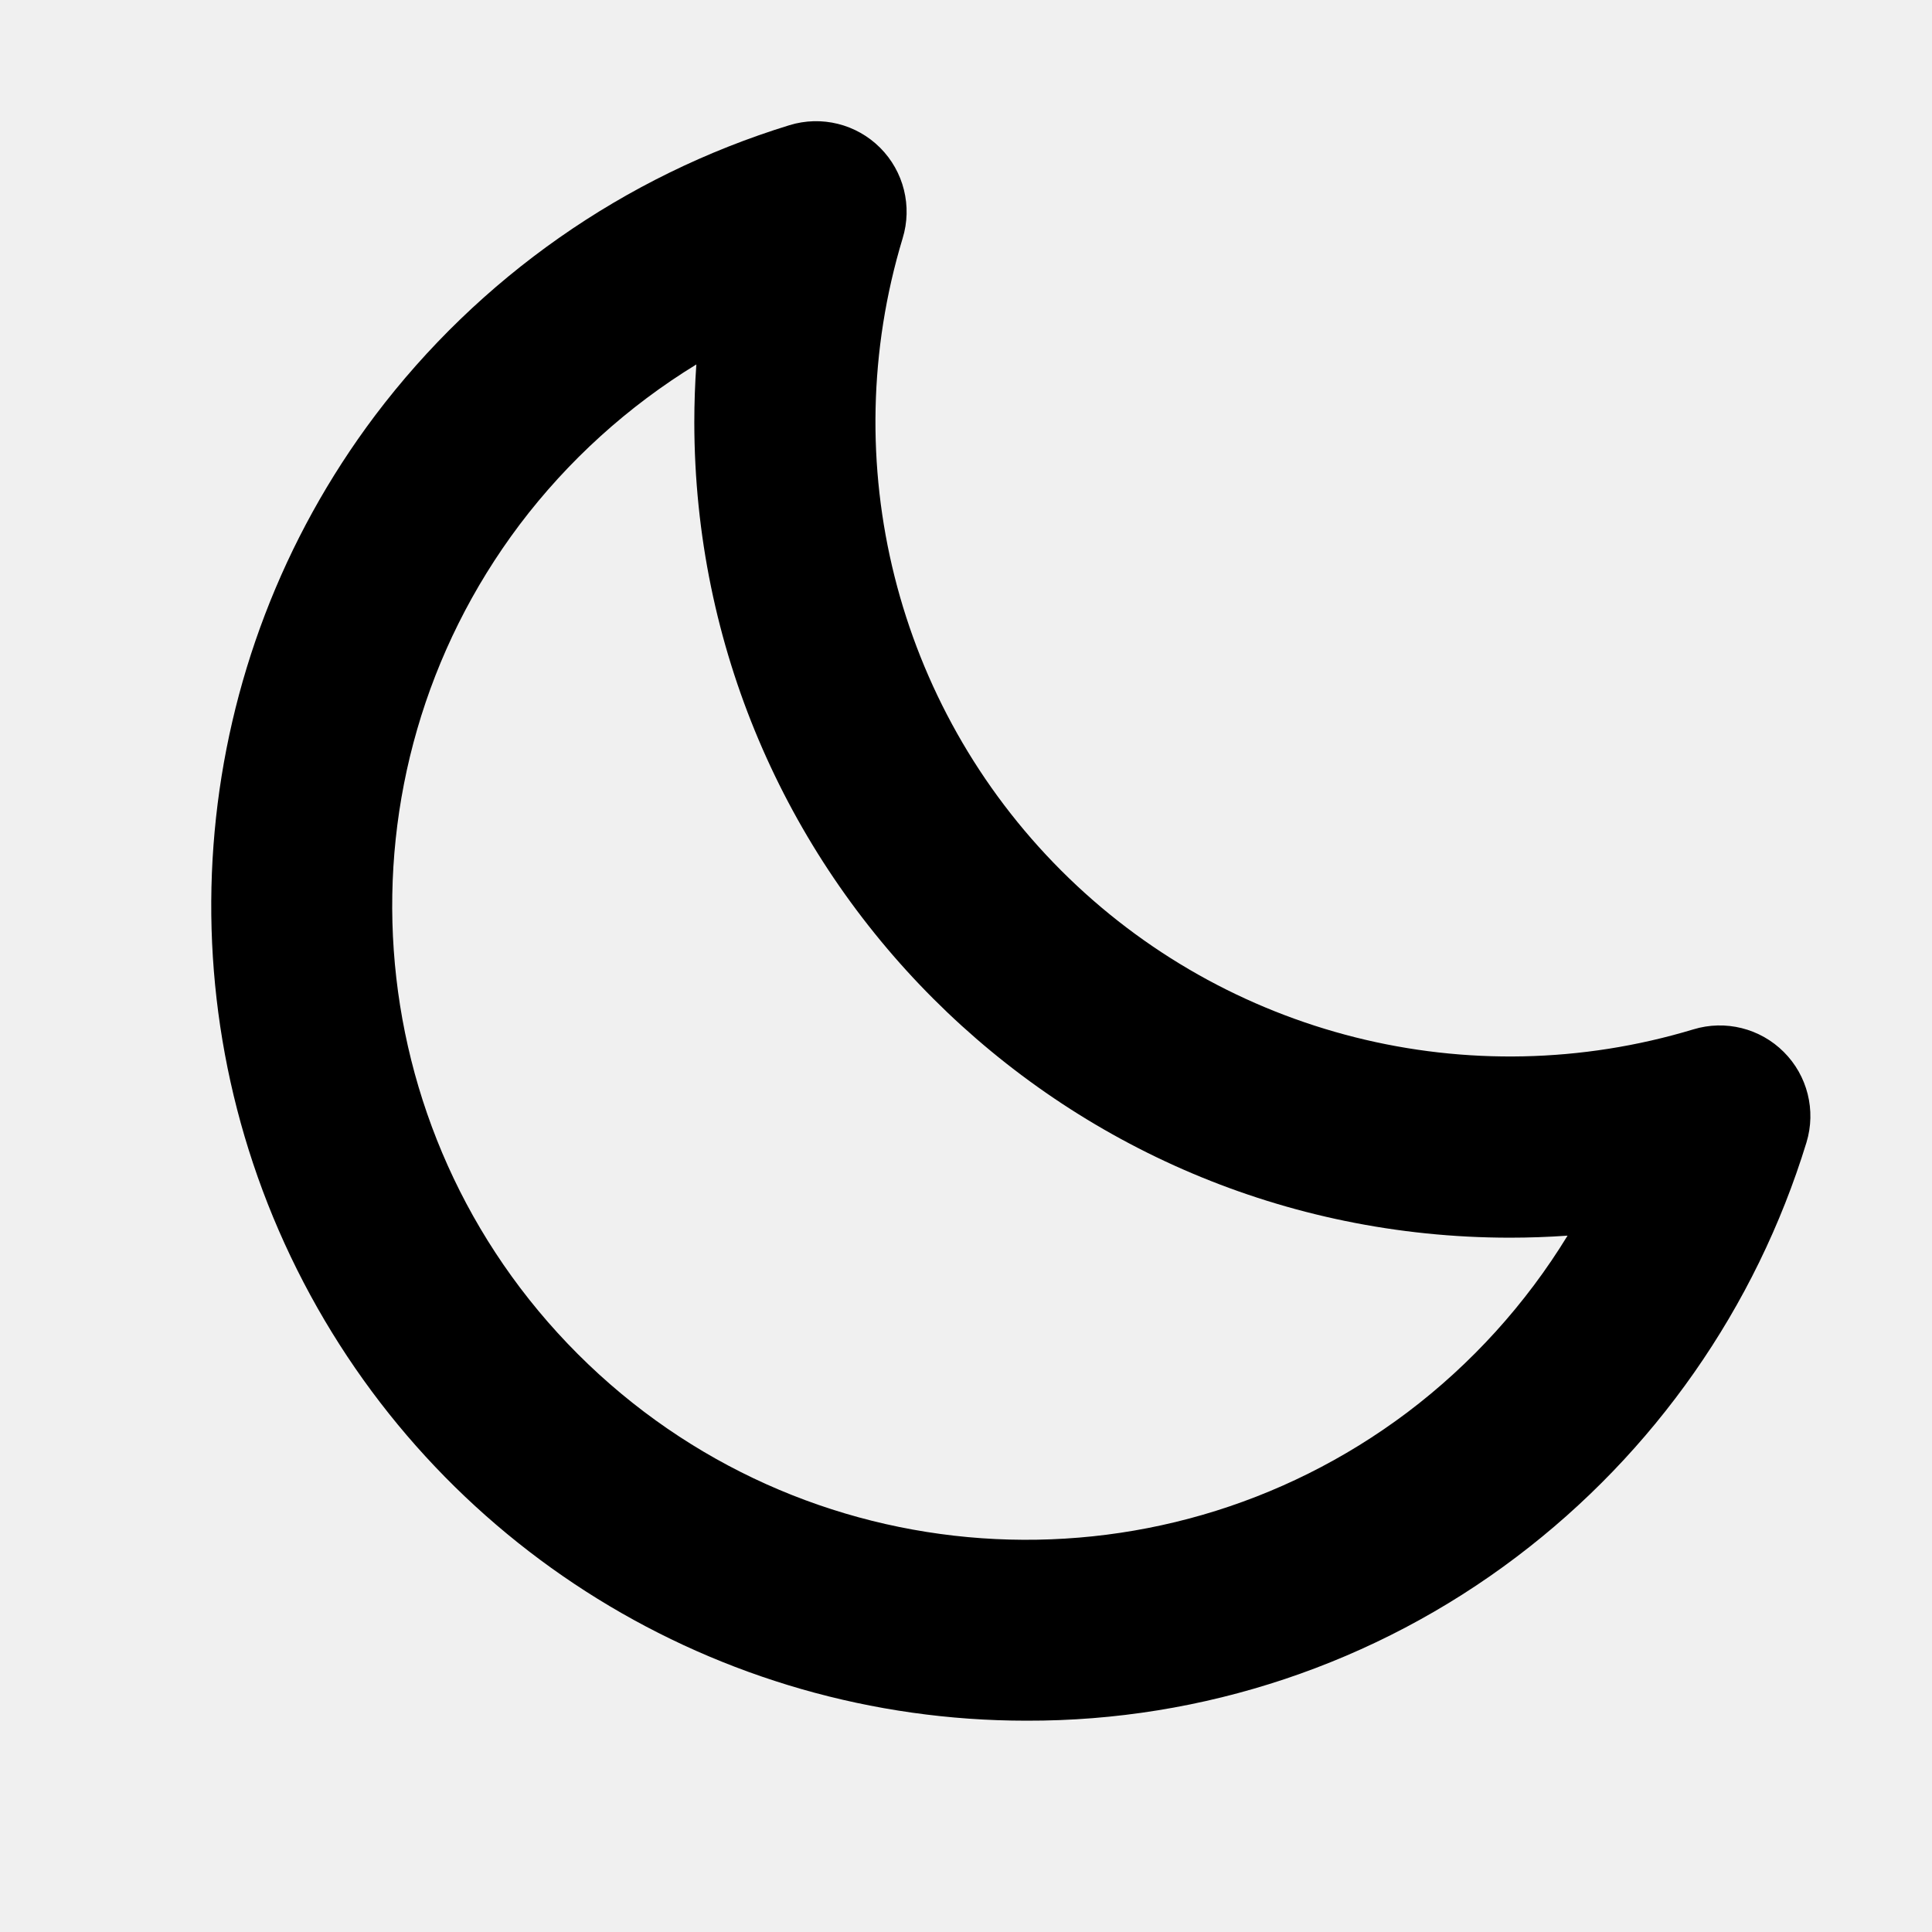
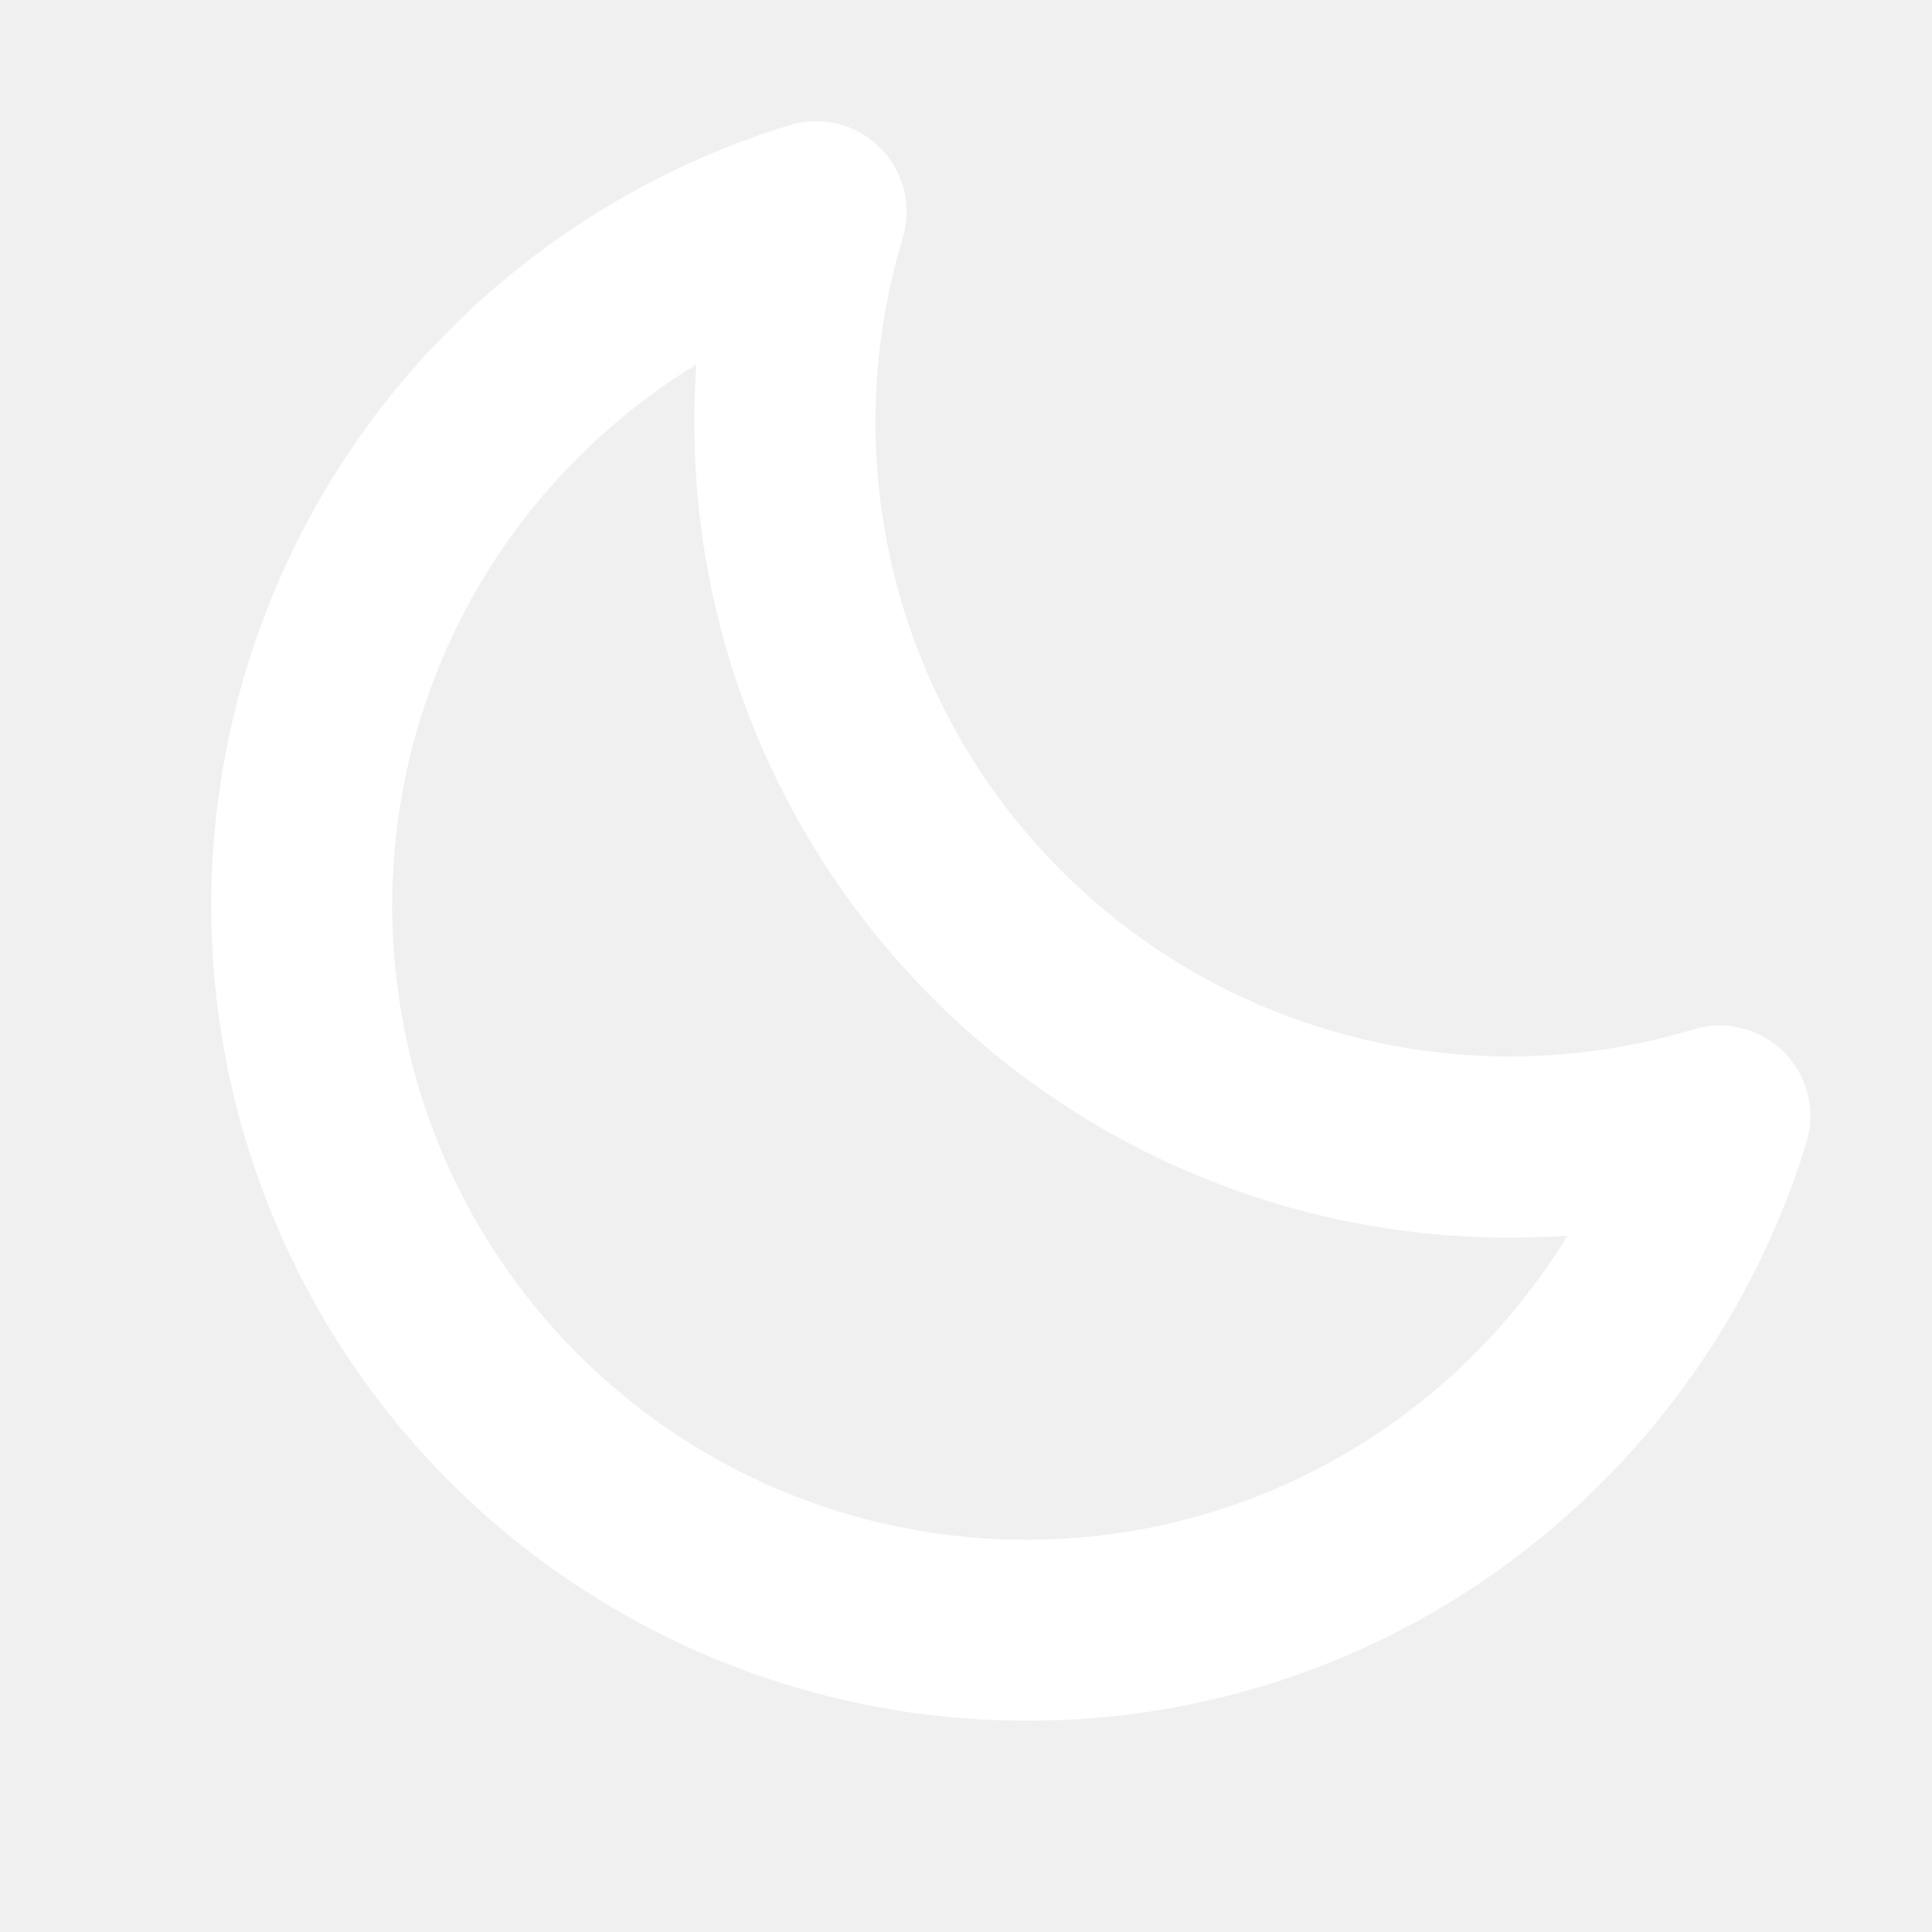
<svg xmlns="http://www.w3.org/2000/svg" width="1em" height="1em" viewBox="0 0 256 256">
-   <path fill="currentColor" d="M236.37 139.4a12 12 0 0 0-12-3A84.07 84.07 0 0 1 119.6 31.59a12 12 0 0 0-15-15a108.86 108.86 0 0 0-54.91 38.48A108 108 0 0 0 136 228a107.09 107.09 0 0 0 64.93-21.69a108.86 108.86 0 0 0 38.44-54.94a12 12 0 0 0-3-11.97Zm-49.88 47.74A84 84 0 0 1 68.86 69.51a84.93 84.93 0 0 1 23.41-21.22Q92 52.13 92 56a108.12 108.12 0 0 0 108 108q3.87 0 7.71-.27a84.79 84.79 0 0 1-21.22 23.41Z" />
+   <path fill="#FFFFFF" d="M236.37 139.4a12 12 0 0 0-12-3A84.07 84.07 0 0 1 119.6 31.59a12 12 0 0 0-15-15a108.86 108.86 0 0 0-54.91 38.48A108 108 0 0 0 136 228a107.09 107.09 0 0 0 64.93-21.69a108.86 108.86 0 0 0 38.44-54.94a12 12 0 0 0-3-11.97Zm-49.88 47.74A84 84 0 0 1 68.86 69.51a84.93 84.93 0 0 1 23.41-21.22Q92 52.13 92 56a108.12 108.12 0 0 0 108 108q3.87 0 7.71-.27a84.79 84.79 0 0 1-21.22 23.41Z" />
</svg>
